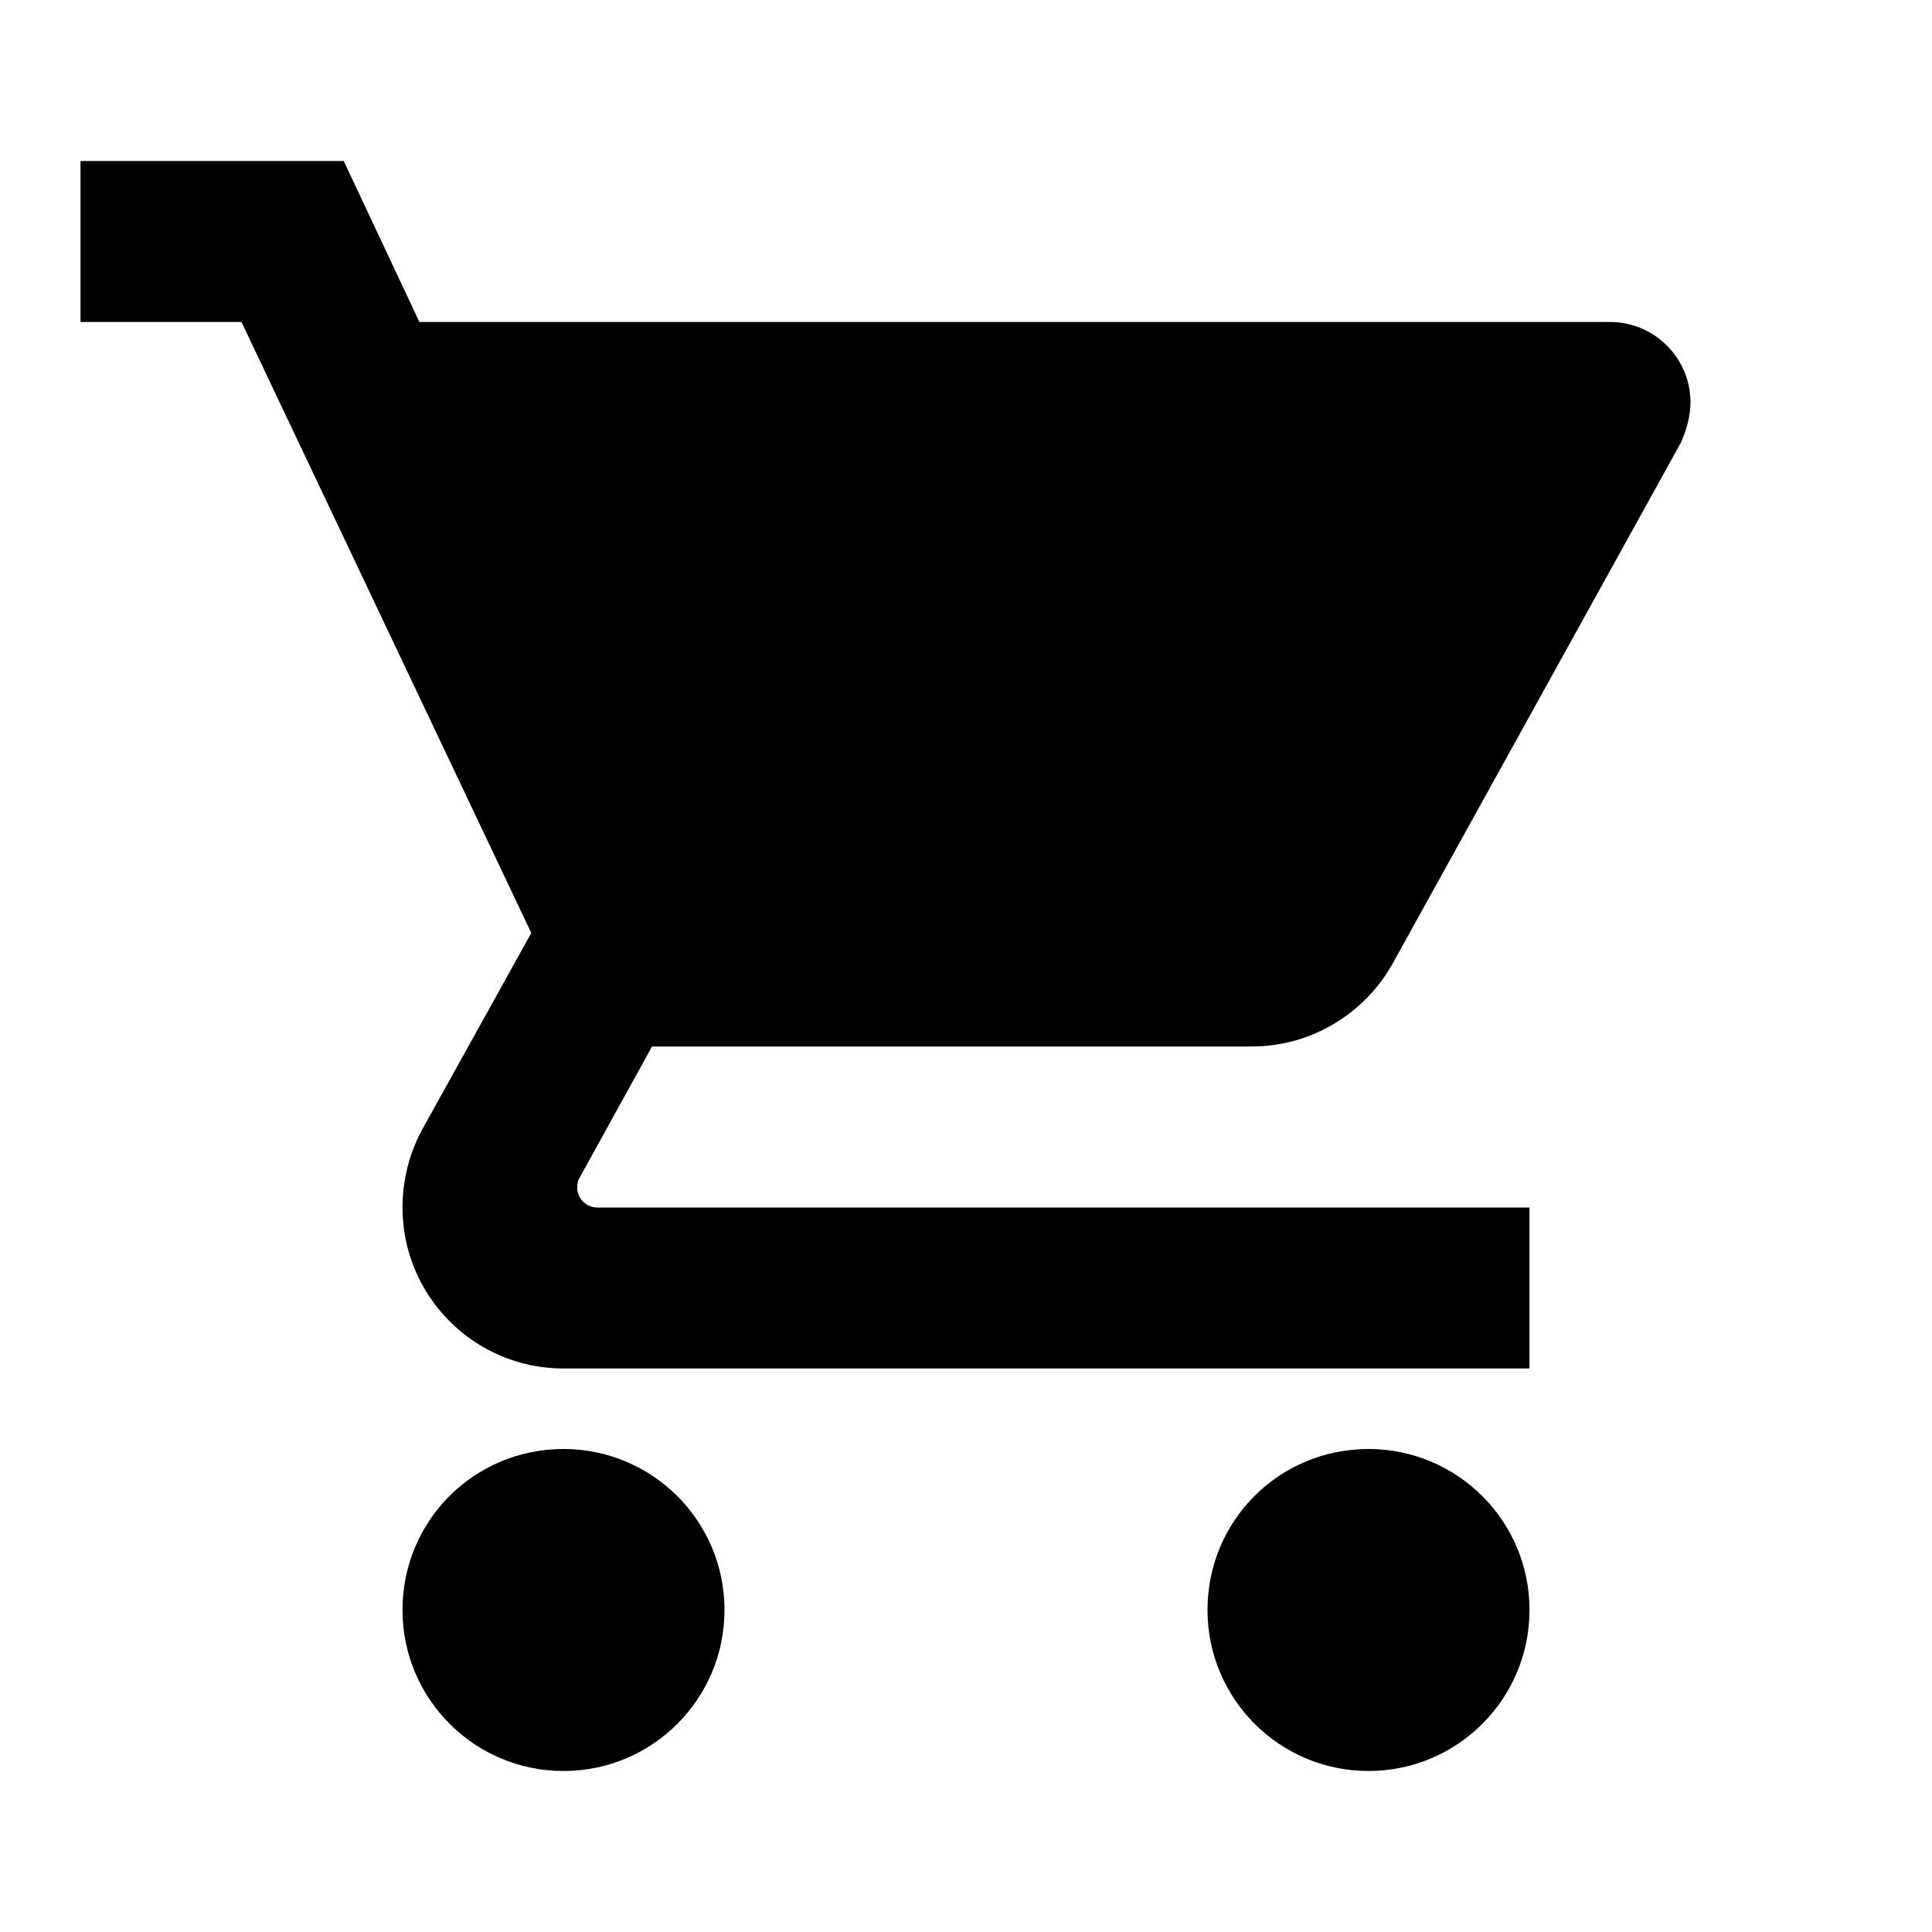
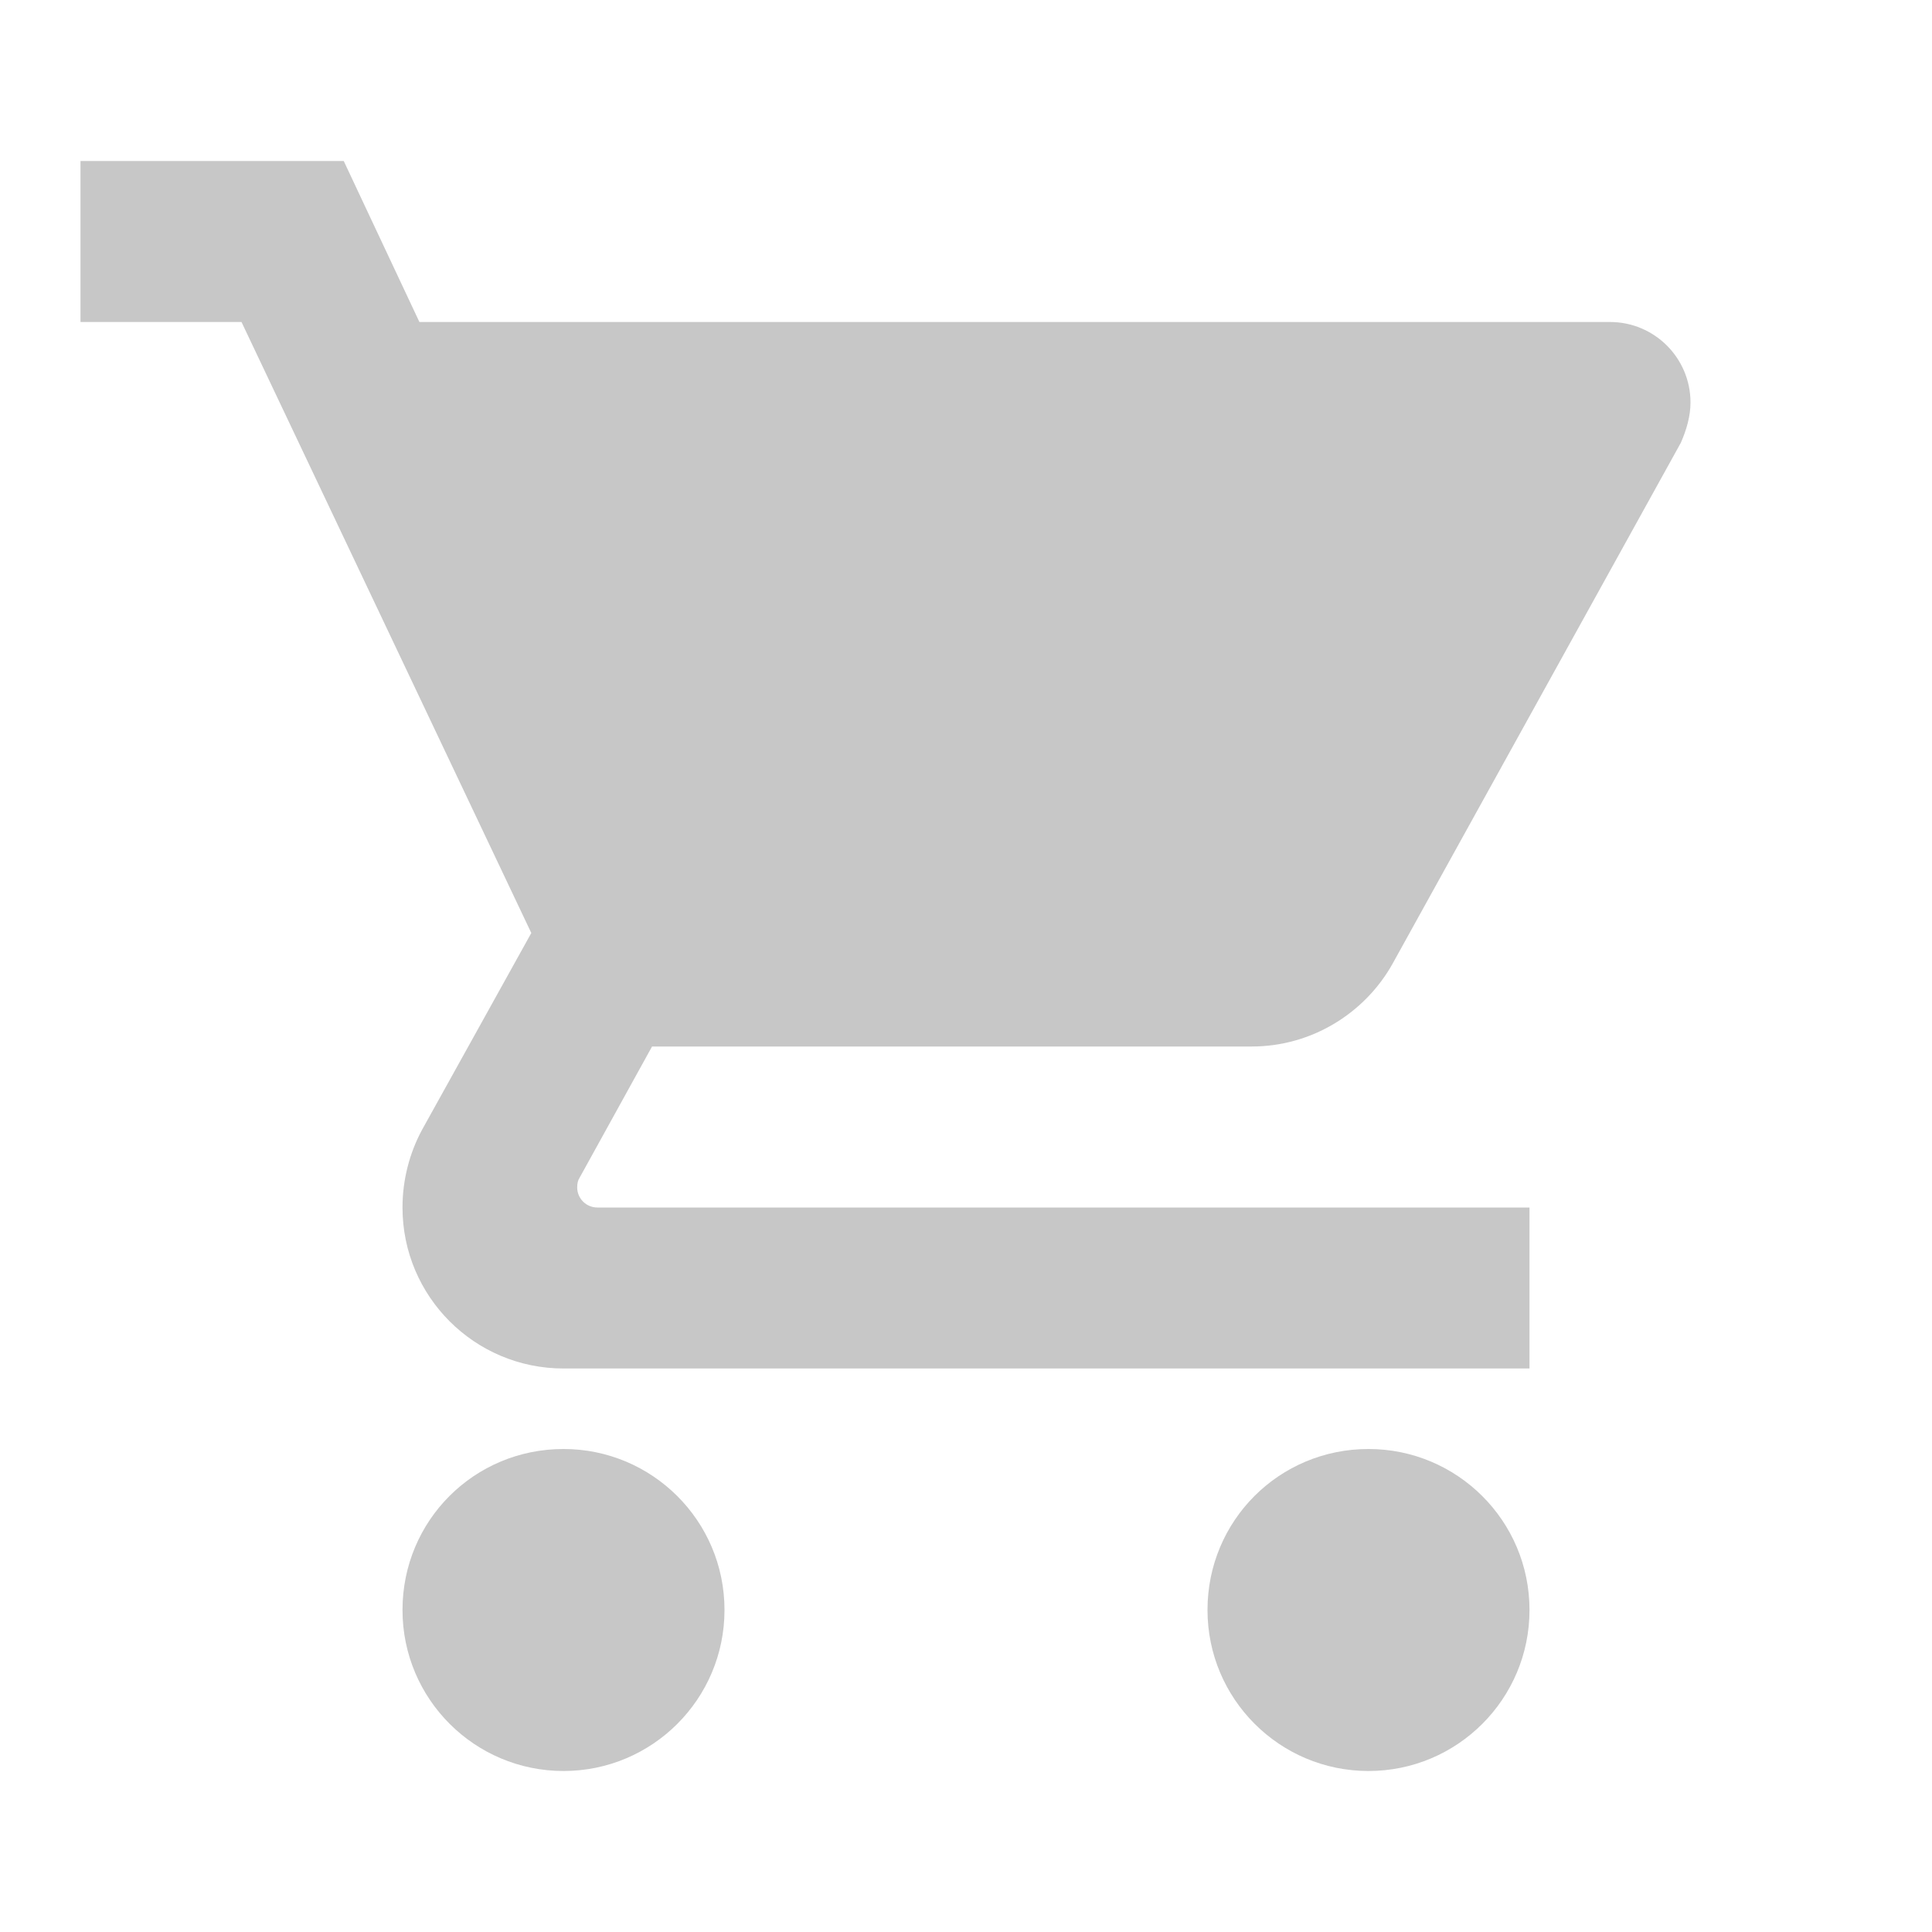
- <svg xmlns="http://www.w3.org/2000/svg" viewBox="0 0 24 24">
+ <svg xmlns="http://www.w3.org/2000/svg" fill="#C7C7C7" viewBox="0 0 24 24">
  <path d="M17,18C15.89,18 15,18.89 15,20A2,2 0 0,0 17,22A2,2 0 0,0 19,20C19,18.89 18.1,18 17,18M1,2V4H3L6.6,11.59L5.24,14.04C5.09,14.32 5,14.65 5,15A2,2 0 0,0 7,17H19V15H7.42A0.25,0.25 0 0,1 7.17,14.75C7.17,14.7 7.18,14.66 7.2,14.63L8.1,13H15.55C16.3,13 16.96,12.58 17.3,11.97L20.88,5.5C20.95,5.34 21,5.17 21,5A1,1 0 0,0 20,4H5.21L4.27,2M7,18C5.89,18 5,18.89 5,20A2,2 0 0,0 7,22A2,2 0 0,0 9,20C9,18.89 8.1,18 7,18Z" />
</svg>
